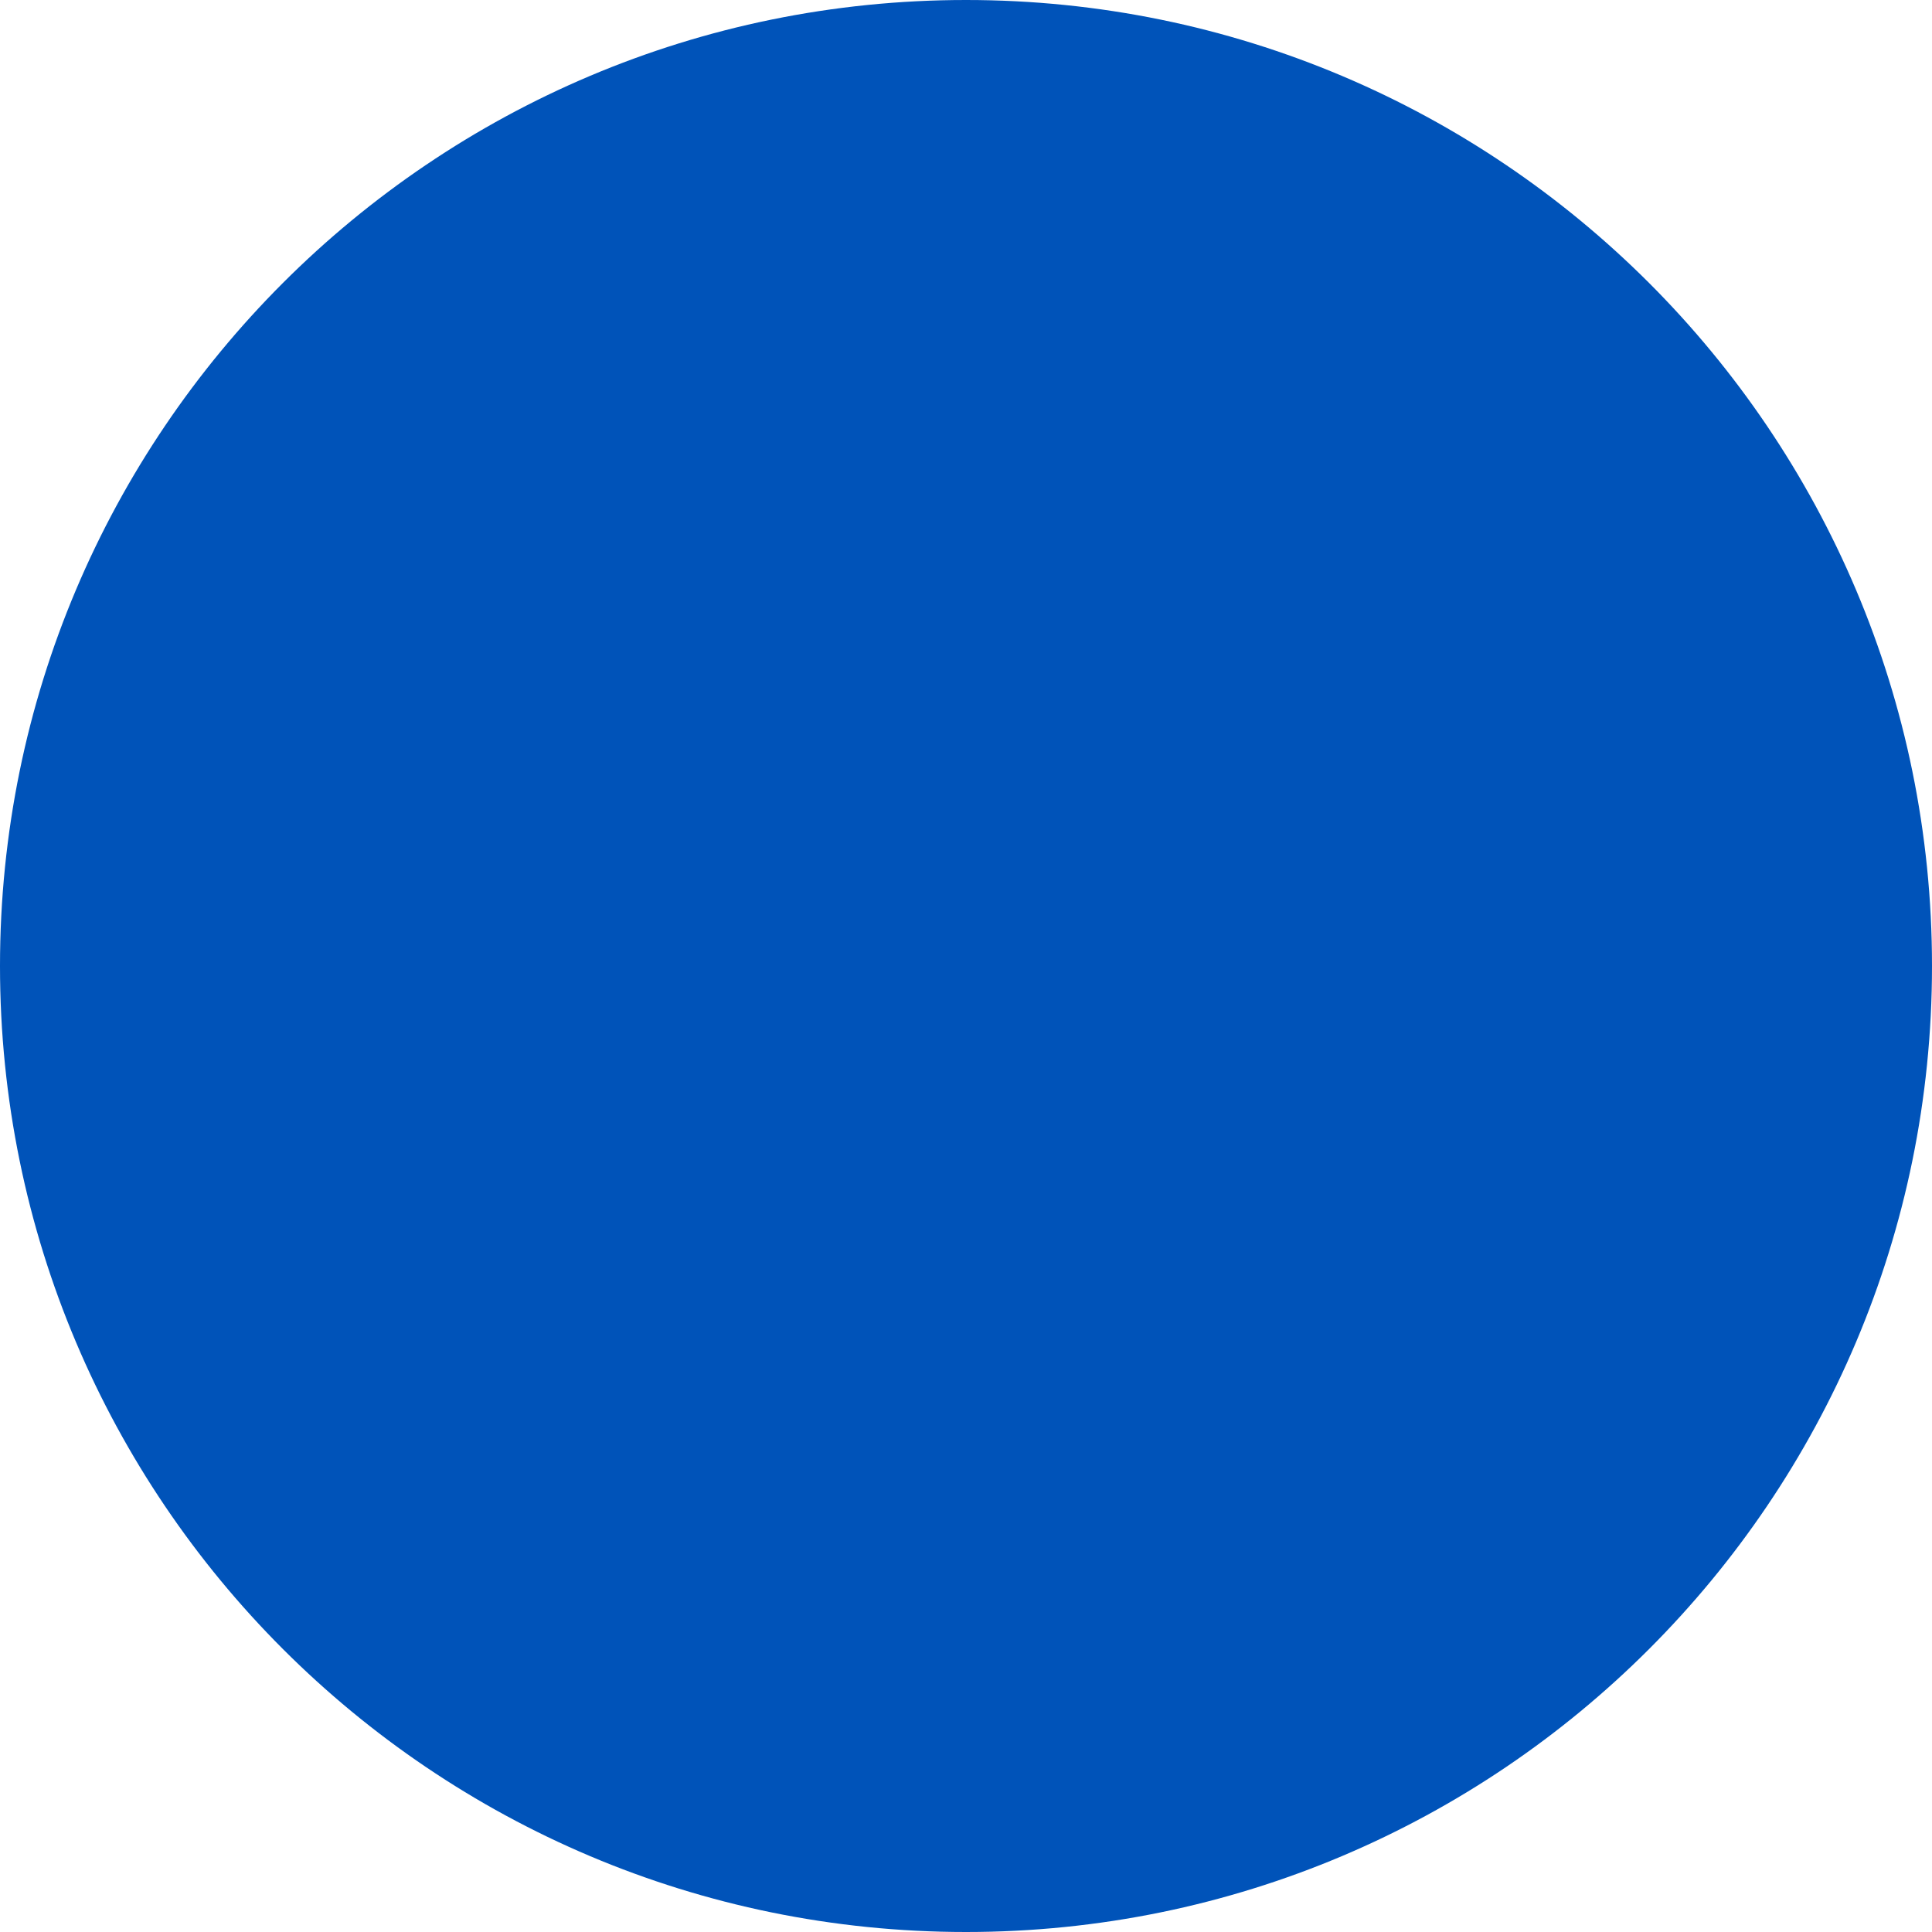
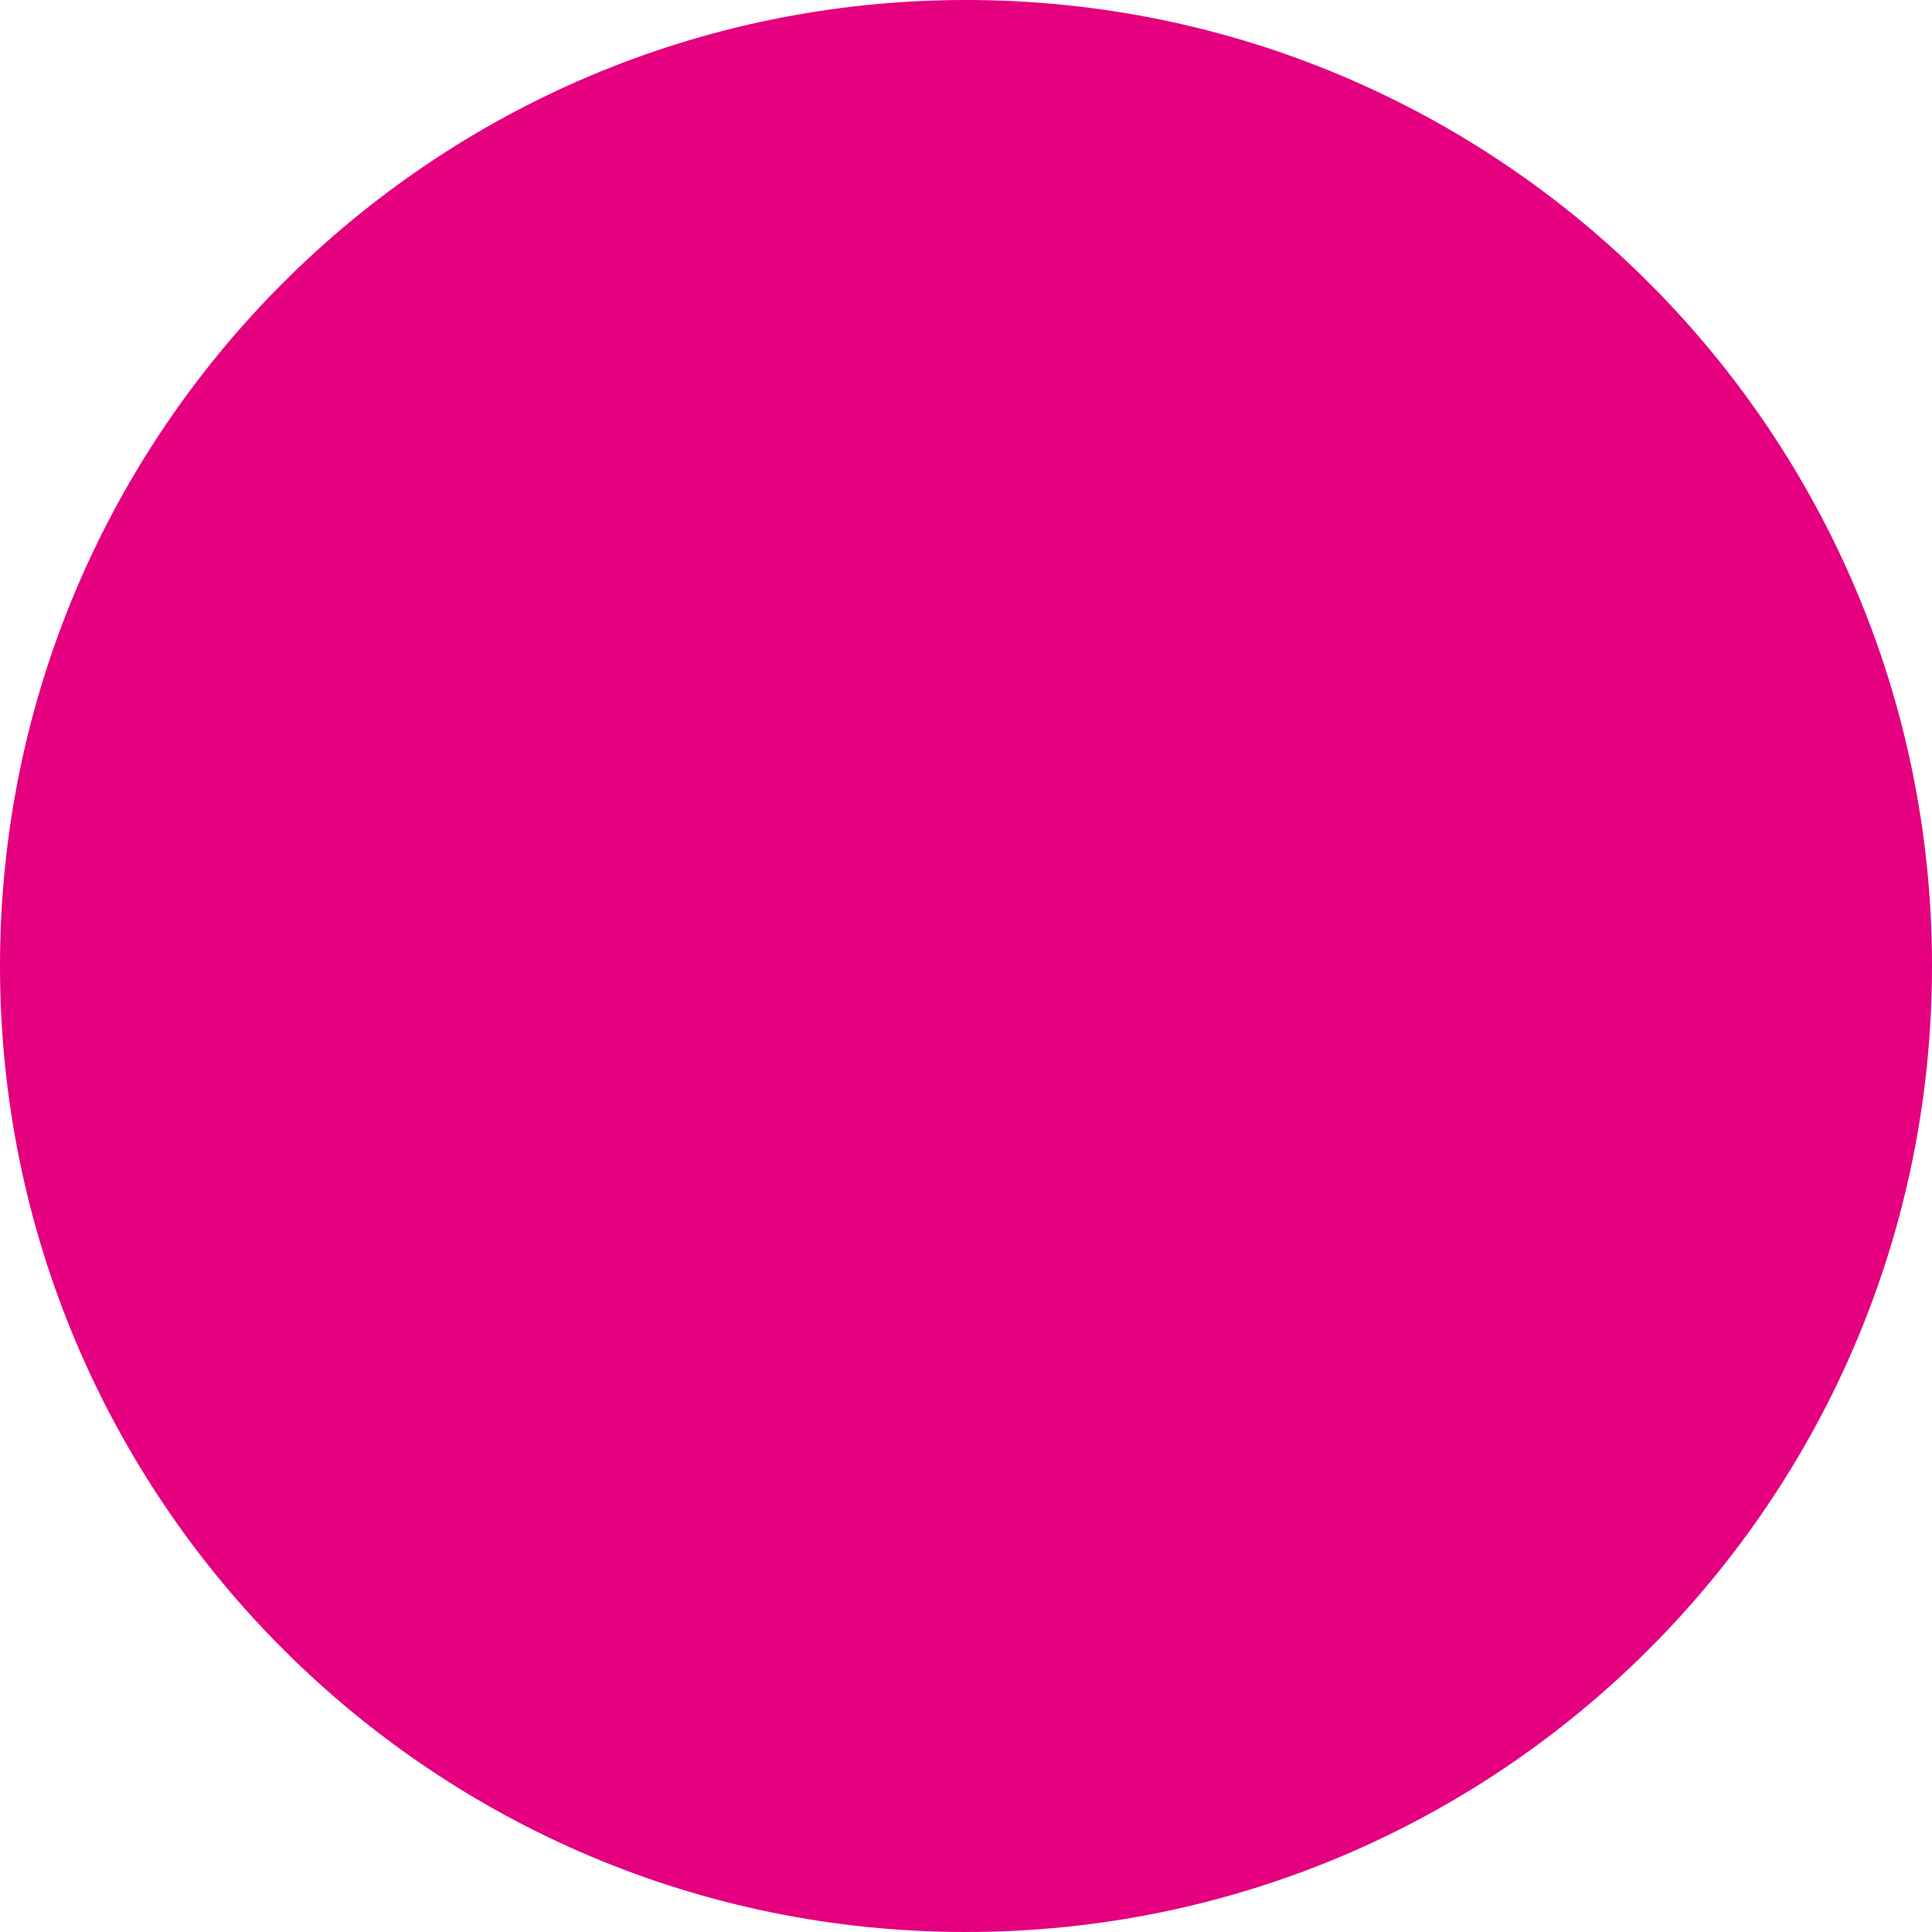
<svg xmlns="http://www.w3.org/2000/svg" preserveAspectRatio="none" overflow="visible" style="display: block;" width="8" height="8" viewBox="0 0 8 8" fill="none">
-   <circle id="Status Dot" cx="4" cy="4" r="4" fill="#0053B9" />
+   <circle id="Status Dot" cx="4" cy="4" r="4" fill="#E4007F" />
</svg>
